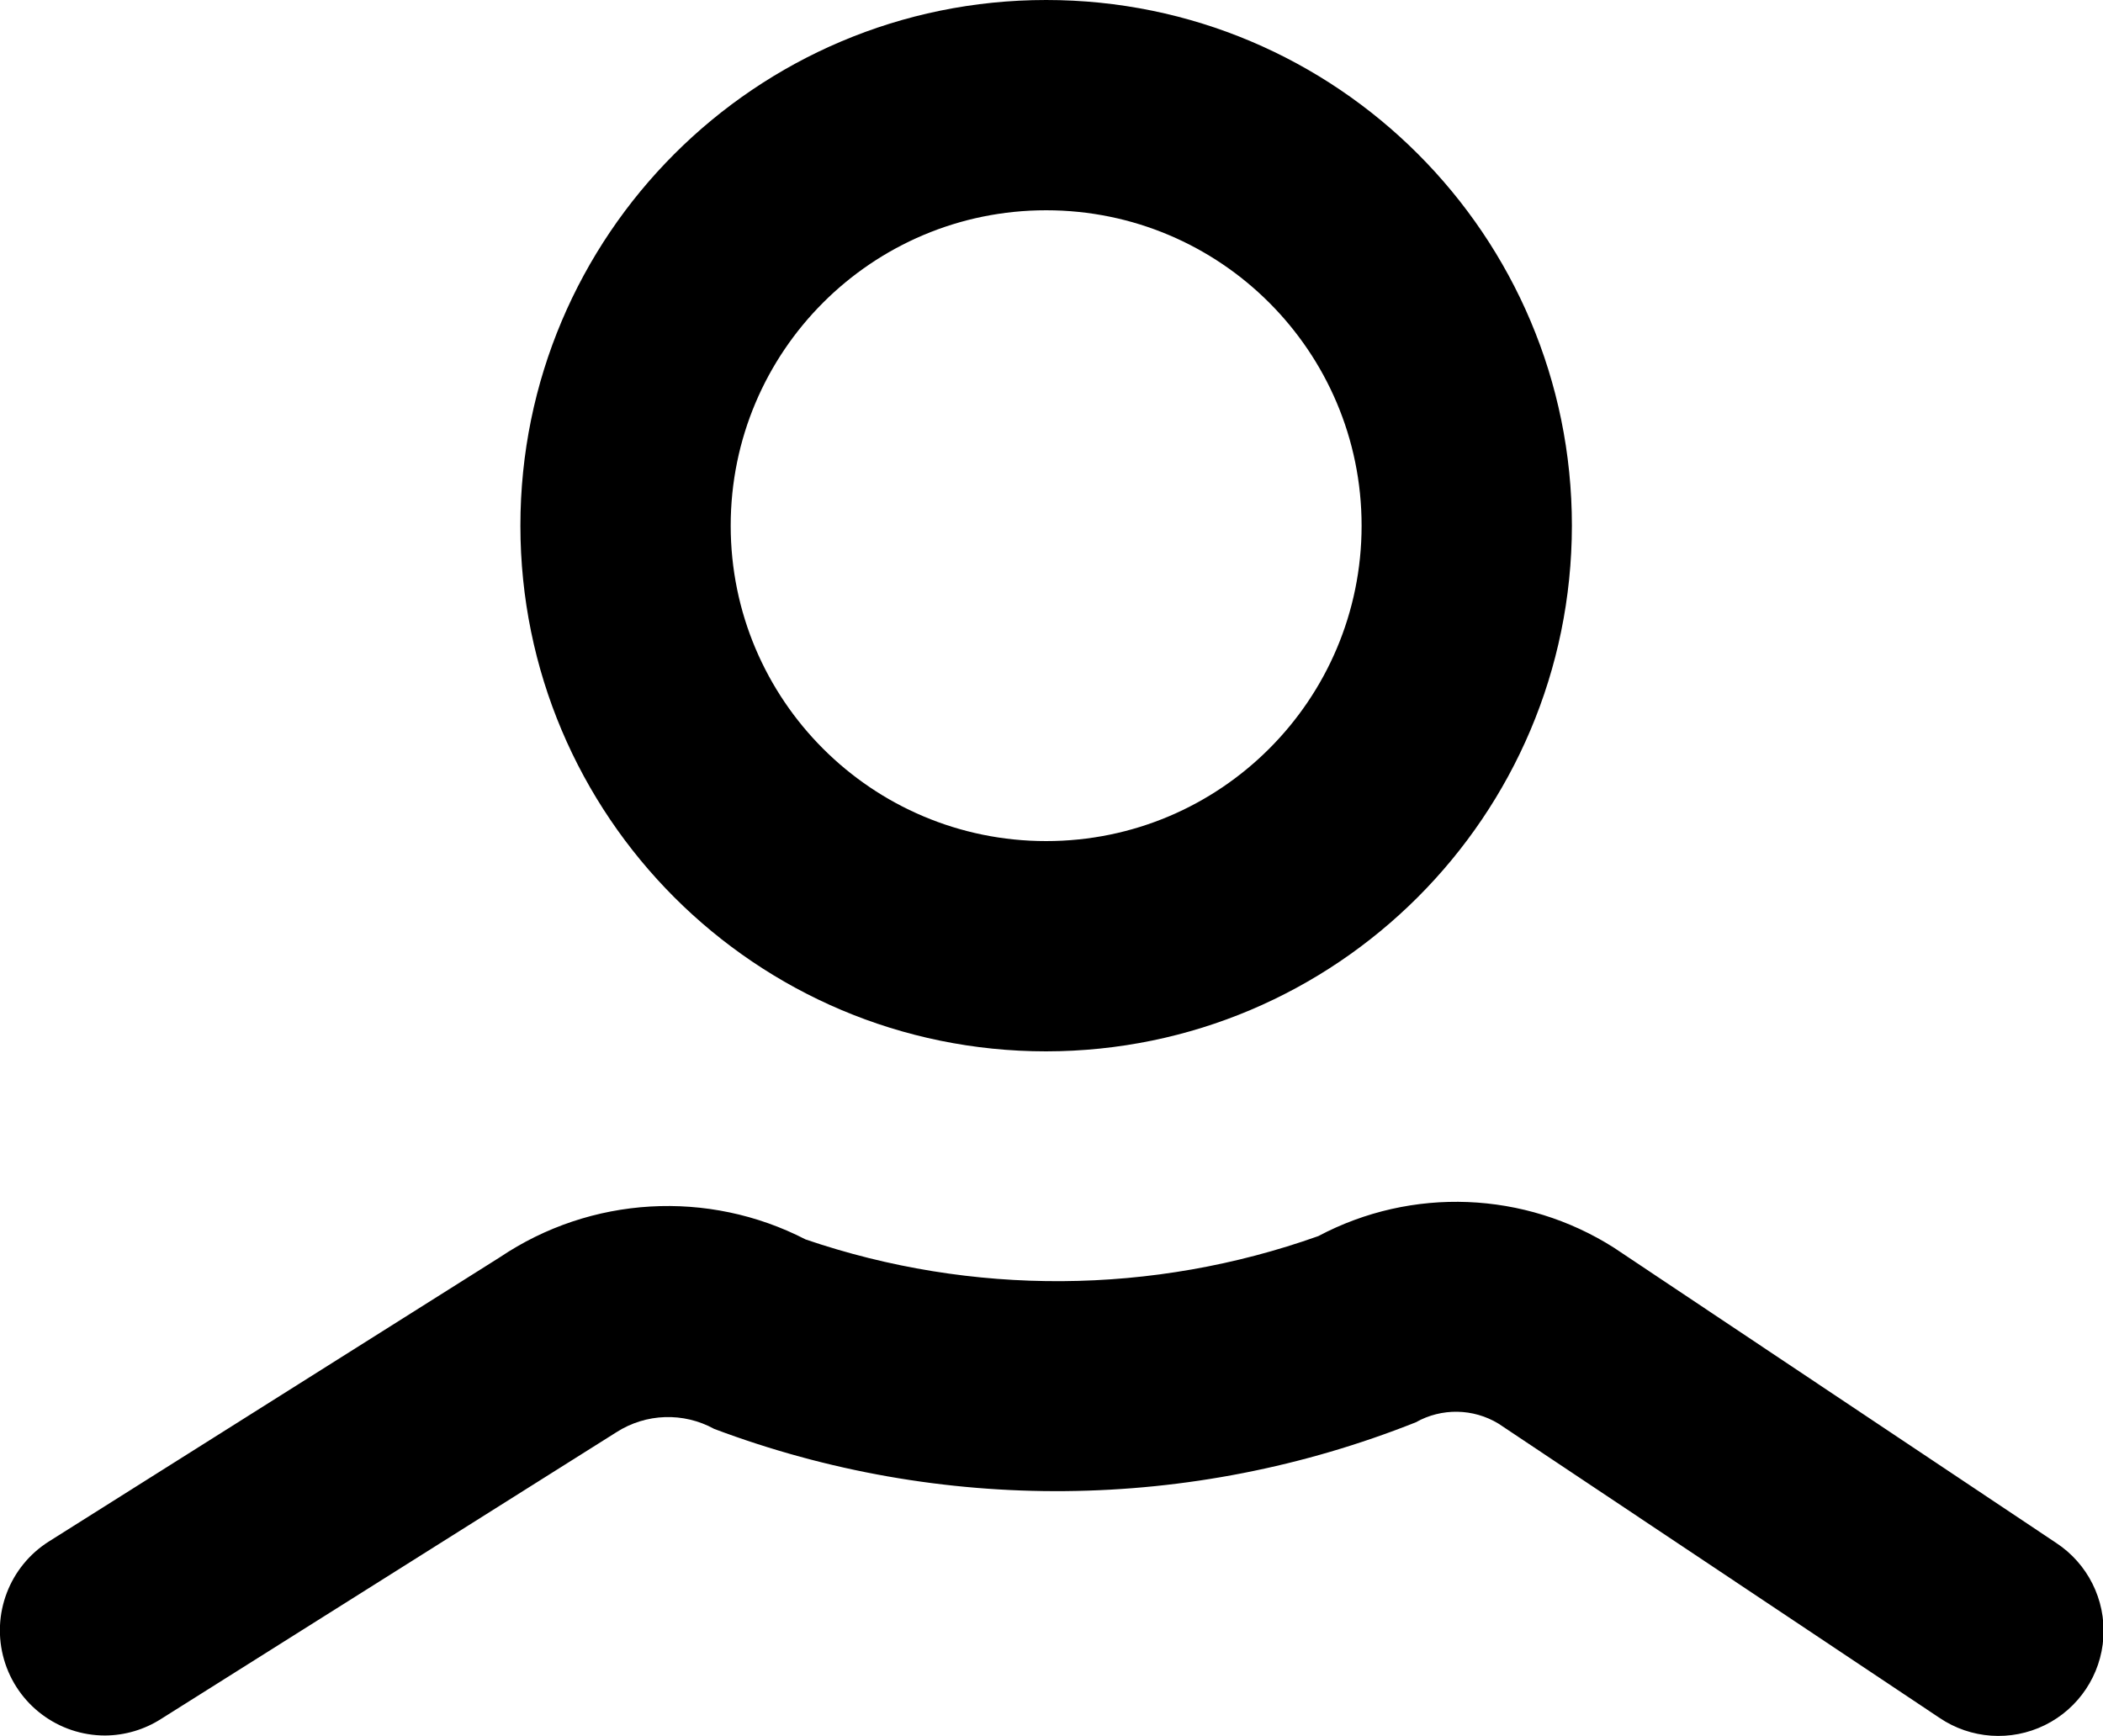
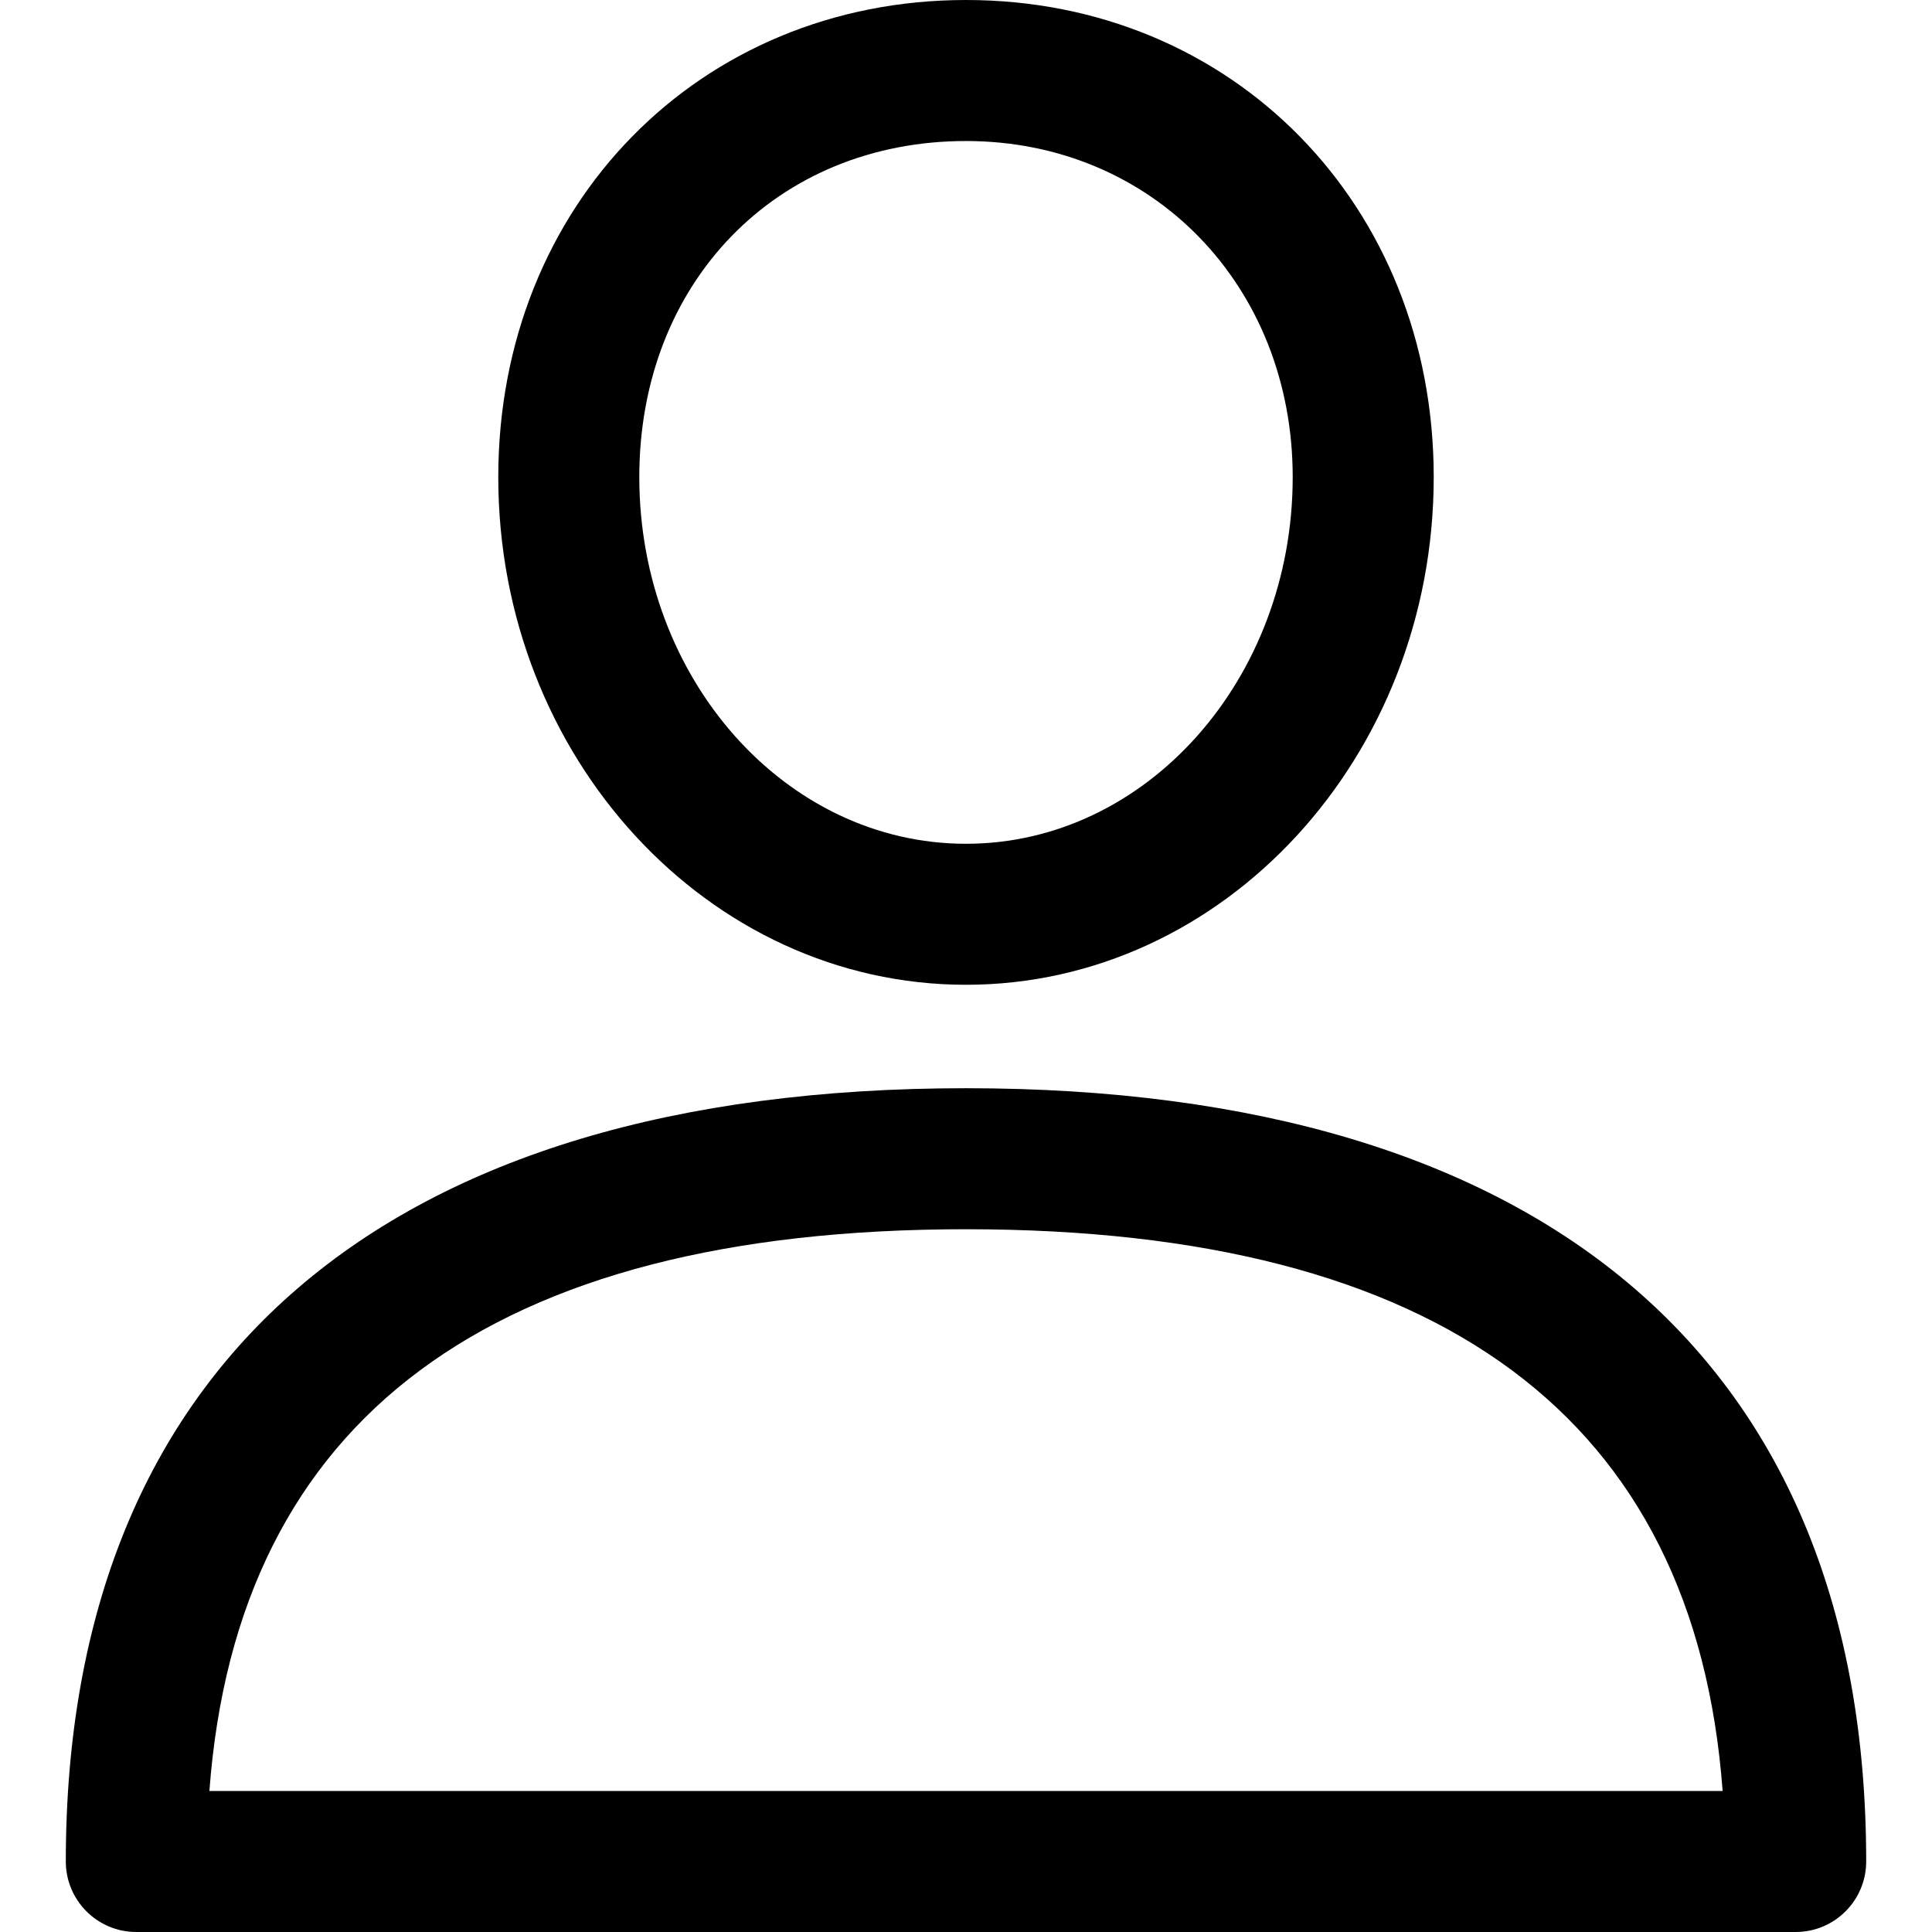
- <svg xmlns="http://www.w3.org/2000/svg" width="22" height="18.158" viewBox="0 0 22 18.158">
-   <g id="icon" transform="translate(-26 -385)">
-     <path id="Контур_11098" data-name="Контур 11098" d="M27.1,402.015a1.1,1.1,0,0,1-.587-2.031l4.715-2.972a3.147,3.147,0,0,1,3.2-.187,8.149,8.149,0,0,0,5.363-.035,3.078,3.078,0,0,1,3.094.122L47.51,400a1.1,1.1,0,1,1-1.221,1.83l-4.613-3.078a.857.857,0,0,0-.865-.014,10.168,10.168,0,0,1-7.34.069,1,1,0,0,0-1.021.034l-4.764,3A1.1,1.1,0,0,1,27.1,402.015Z" transform="translate(0 1.143)" />
-     <path id="Контур_11099" data-name="Контур 11099" d="M36.449,396a5.5,5.5,0,1,1,5.5-5.5A5.506,5.506,0,0,1,36.449,396Zm0-8.8a3.3,3.3,0,1,0,3.3,3.3A3.3,3.3,0,0,0,36.449,387.2Z" transform="translate(0.495 0)" />
+ <svg xmlns="http://www.w3.org/2000/svg" version="1.1" id="Capa_1" x="0px" y="0px" viewBox="0 0 512 512" xml:space="preserve">
+   <g>
+     <g>
+       <path d="M256,288.389c-153.837,0-238.56,72.776-238.56,204.925c0,10.321,8.365,18.686,18.686,18.686h439.747    c10.321,0,18.686-8.365,18.686-18.686C494.56,361.172,409.837,288.389,256,288.389z M55.492,474.628    c7.35-98.806,74.713-148.866,200.508-148.866s193.159,50.06,200.515,148.866H55.492z" />
+     </g>
  </g>
+   <g>
+     <g>
+       <path d="M256,0c-70.665,0-123.951,54.358-123.951,126.437c0,74.19,55.604,134.54,123.951,134.54s123.951-60.35,123.951-134.534    C379.951,54.358,326.665,0,256,0z M256,223.611c-47.743,0-86.579-43.589-86.579-97.168c0-51.611,36.413-89.071,86.579-89.071    c49.363,0,86.579,38.288,86.579,89.071C342.579,180.022,303.743,223.611,256,223.611z" />
+     </g>
+   </g>
+   <g>
+ </g>
+   <g>
+ </g>
+   <g>
+ </g>
+   <g>
+ </g>
+   <g>
+ </g>
+   <g>
+ </g>
+   <g>
+ </g>
+   <g>
+ </g>
+   <g>
+ </g>
+   <g>
+ </g>
+   <g>
+ </g>
+   <g>
+ </g>
+   <g>
+ </g>
+   <g>
+ </g>
+   <g>
+ </g>
</svg>
